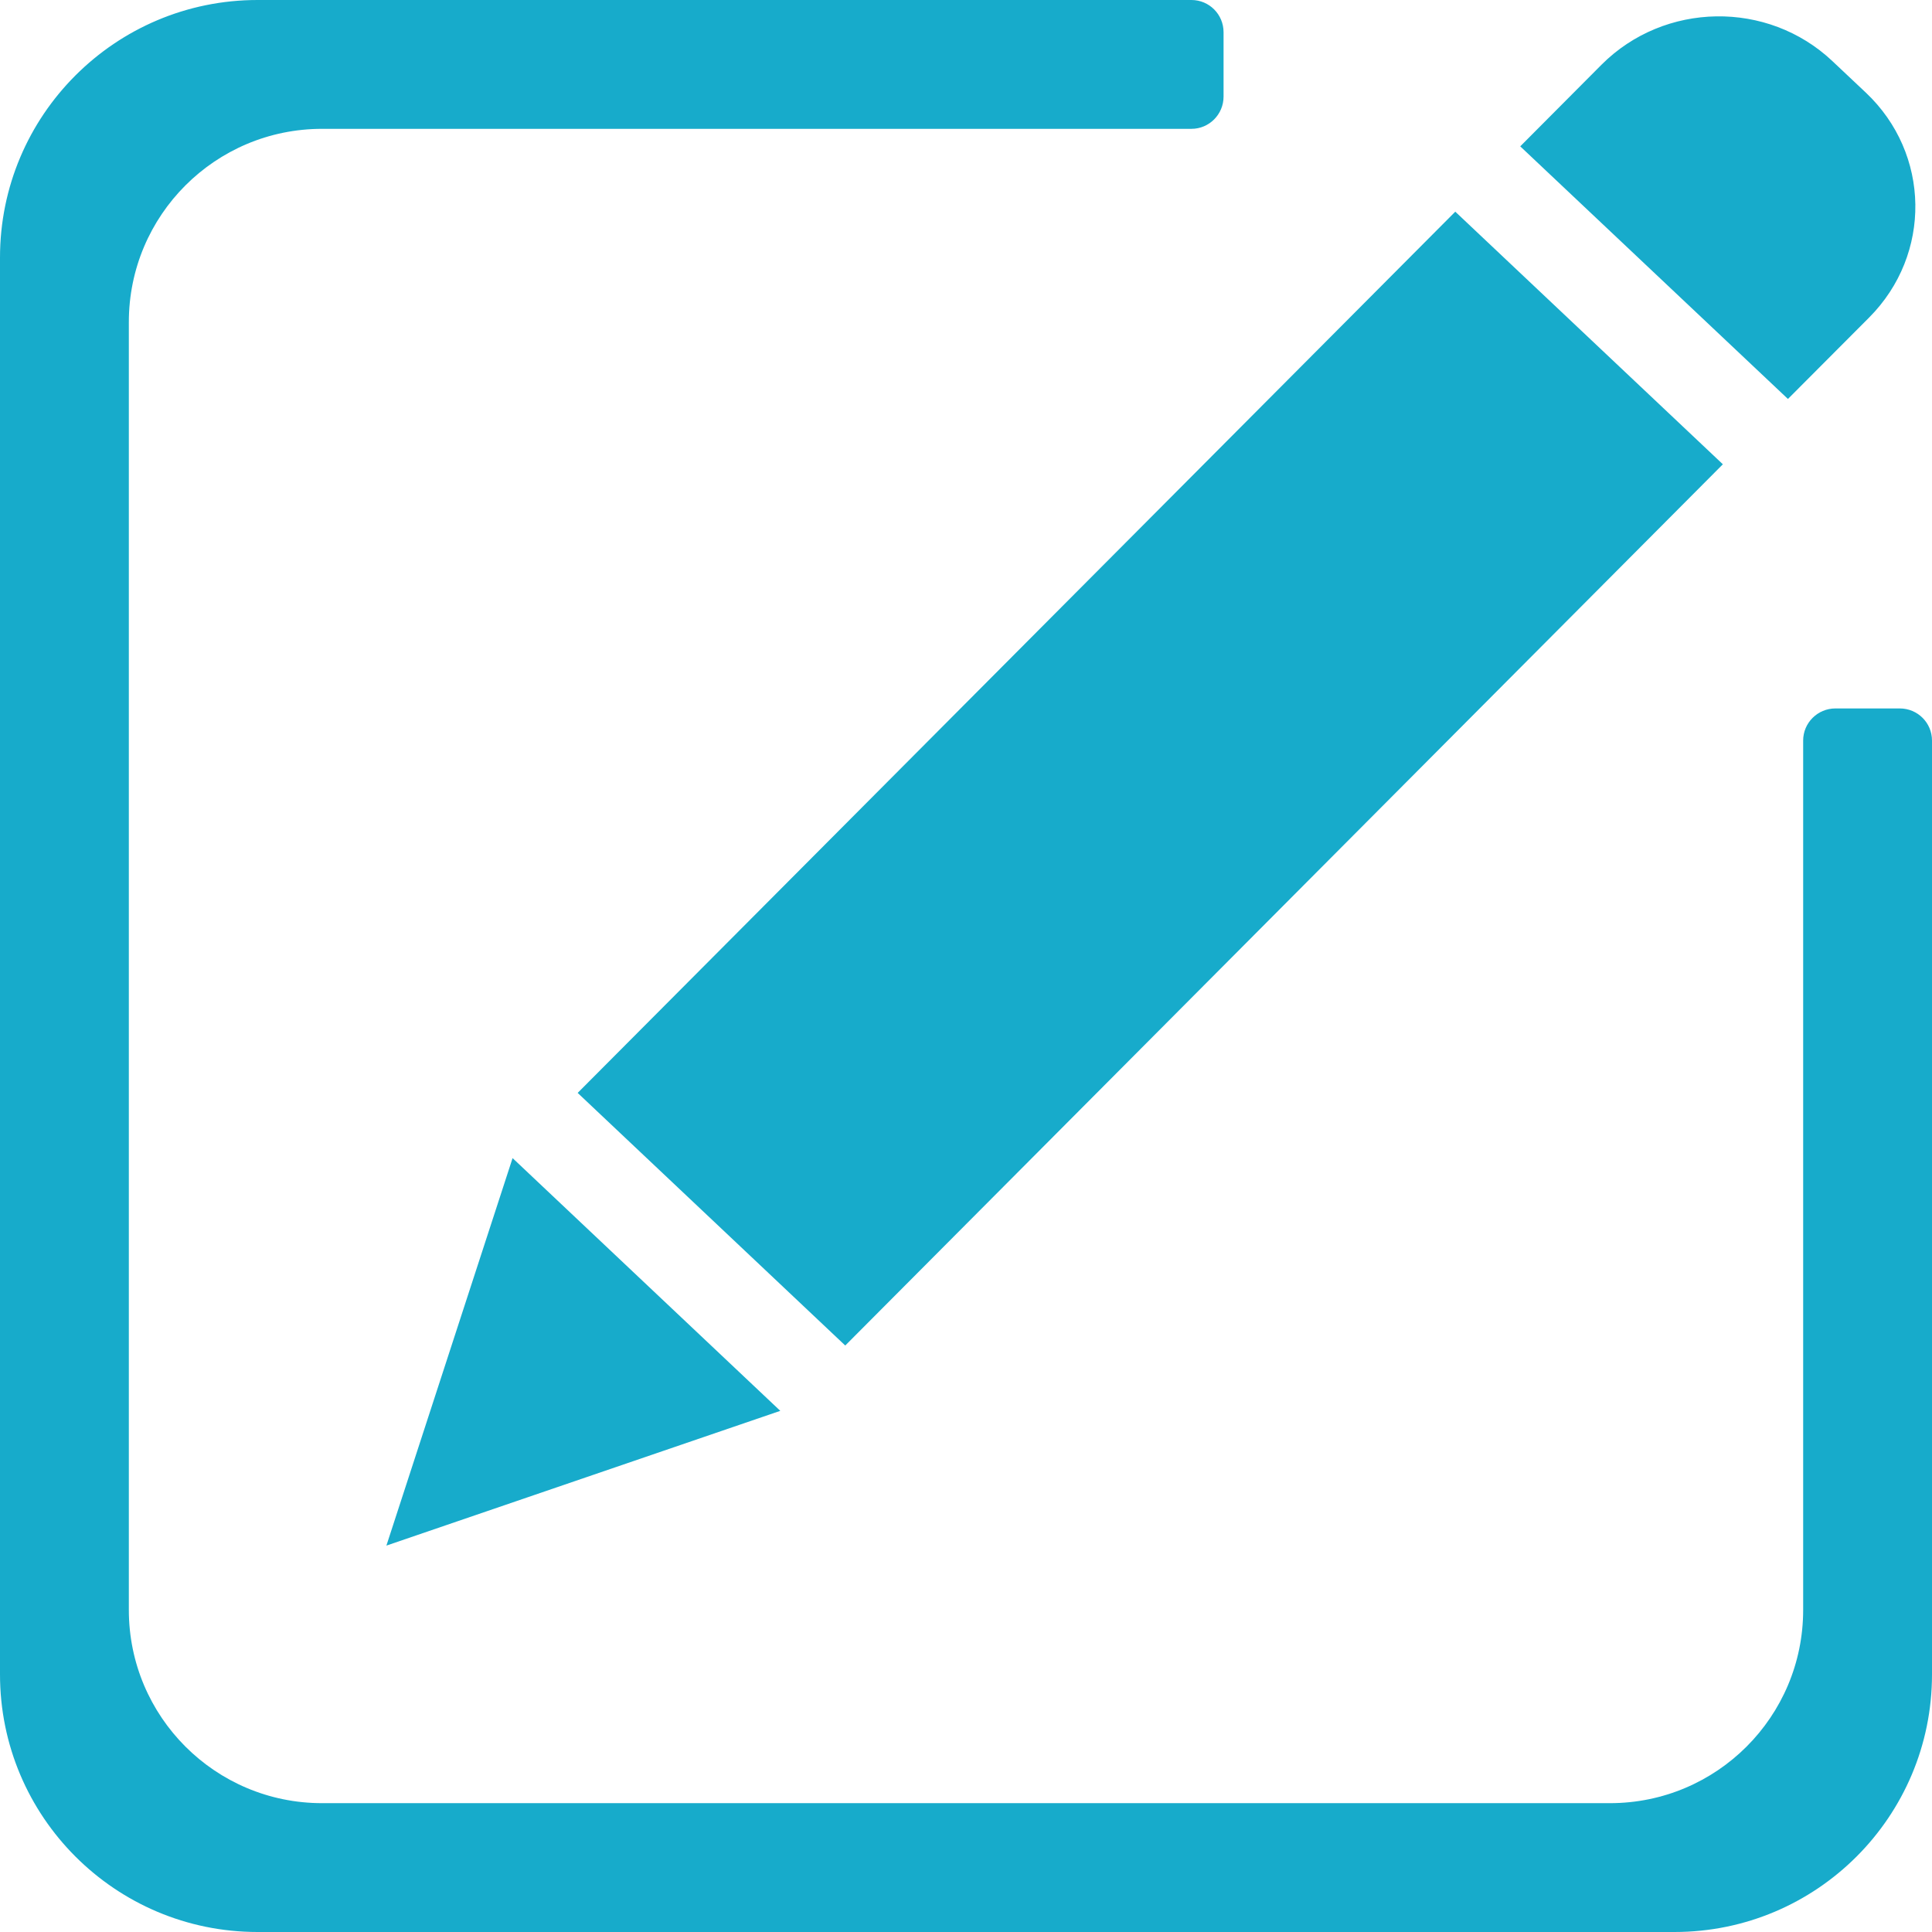
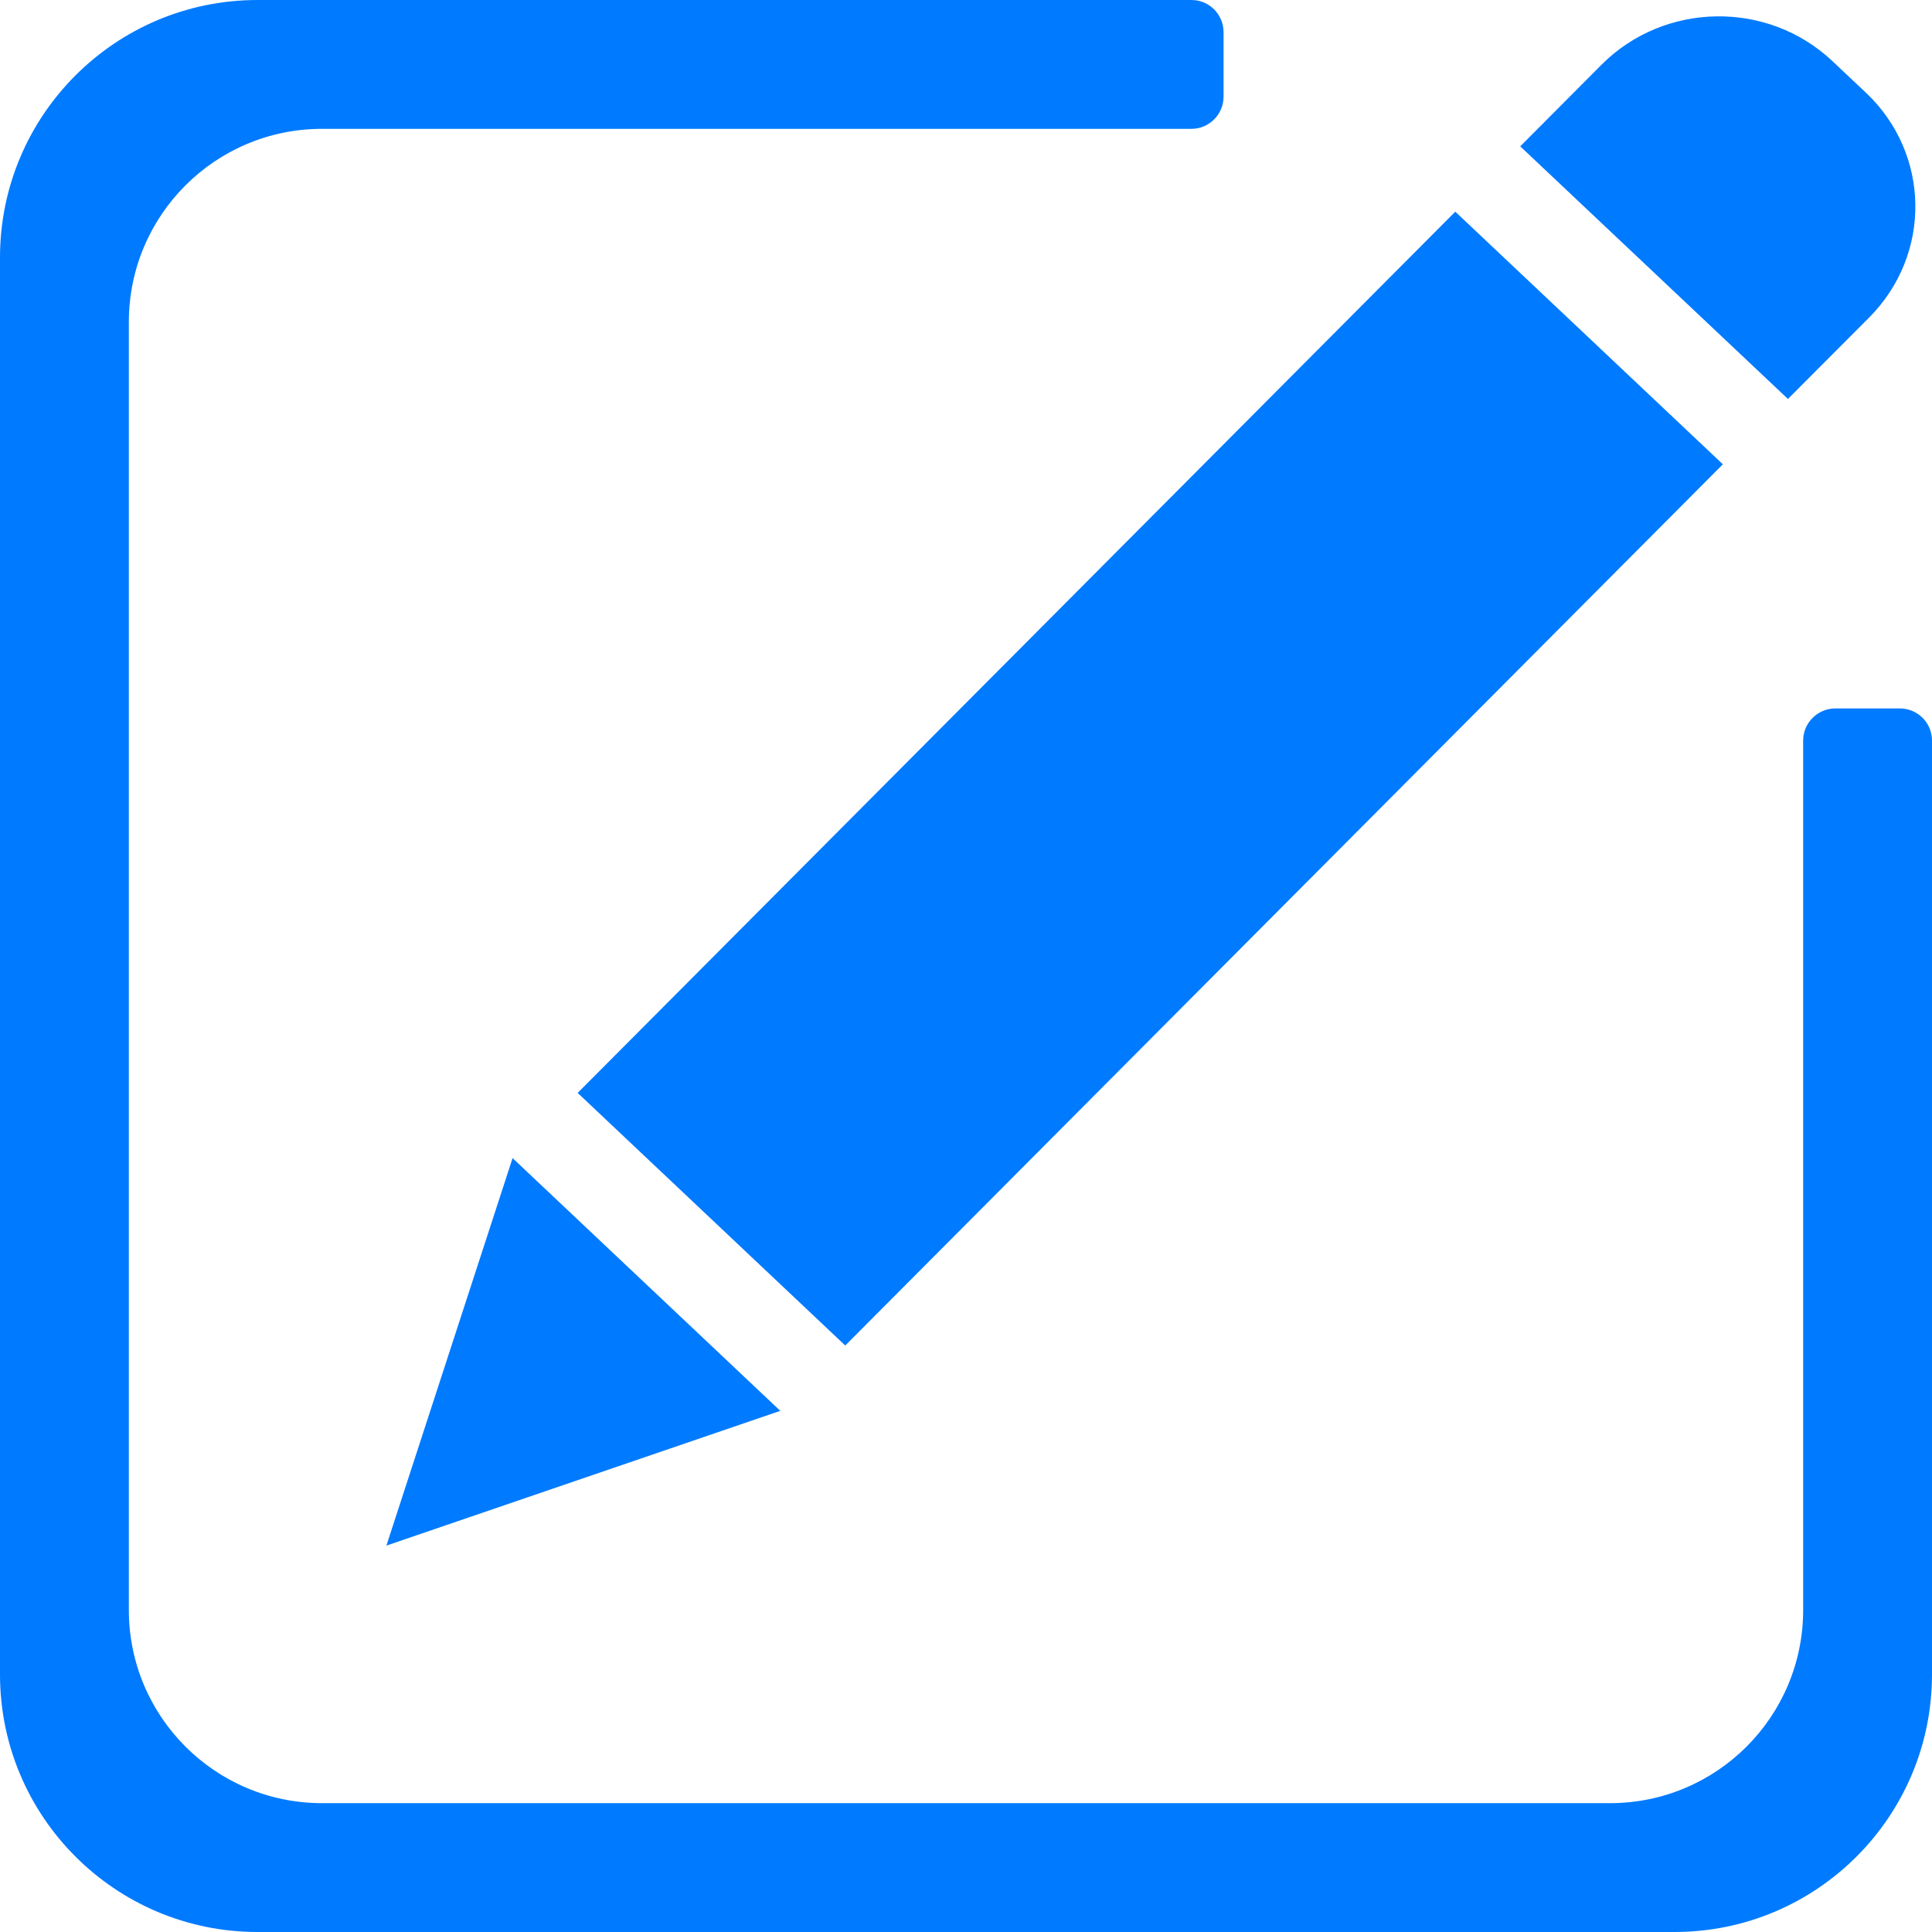
<svg xmlns="http://www.w3.org/2000/svg" width="16px" height="16px" viewBox="0 0 16 16" version="1.1">
  <defs />
  <g id="随处记-copy" stroke="none" stroke-width="1" fill="none" fill-rule="evenodd">
-     <g id="6" transform="translate(-329, -237)" fill="#17ABCB" fill-rule="nonzero">
+     <g id="6" transform="translate(-329, -237)" fill="#007aff" fill-rule="nonzero">
      <g id="编辑-(1)" transform="translate(329, 237)">
        <path d="M13.867,16 L2.133,16 C0.955,16 0,15.045 0,13.867 L0,2.133 C0,0.955 0.955,0 2.133,0 L9.867,0 C10.014,0 10.133,0.119 10.133,0.267 L10.133,0.8 C10.133,0.947 10.014,1.067 9.867,1.067 L2.667,1.067 C1.783,1.067 1.067,1.783 1.067,2.667 L1.067,13.333 C1.067,14.217 1.783,14.933 2.667,14.933 L13.333,14.933 C14.217,14.933 14.933,14.217 14.933,13.333 L14.933,6.133 C14.933,5.986 15.053,5.867 15.2,5.867 L15.733,5.867 C15.881,5.867 16,5.986 16,6.133 L16,13.867 C16,15.045 15.045,16 13.867,16 Z M14.807,3.304 L12.59,1.212 L13.263,0.536 C13.784,0.014 14.639,-9.43689571e-16 15.175,0.506 L15.452,0.767 C15.988,1.273 16,2.106 15.48,2.629 L14.807,3.304 Z M4.245,9.591 L6.462,11.684 L3.2,12.8 L4.245,9.591 Z M14.268,3.845 L7,11.143 L4.784,9.051 L12.052,1.753 L14.268,3.845 Z" id="Shape" />
      </g>
    </g>
  </g>
</svg>
